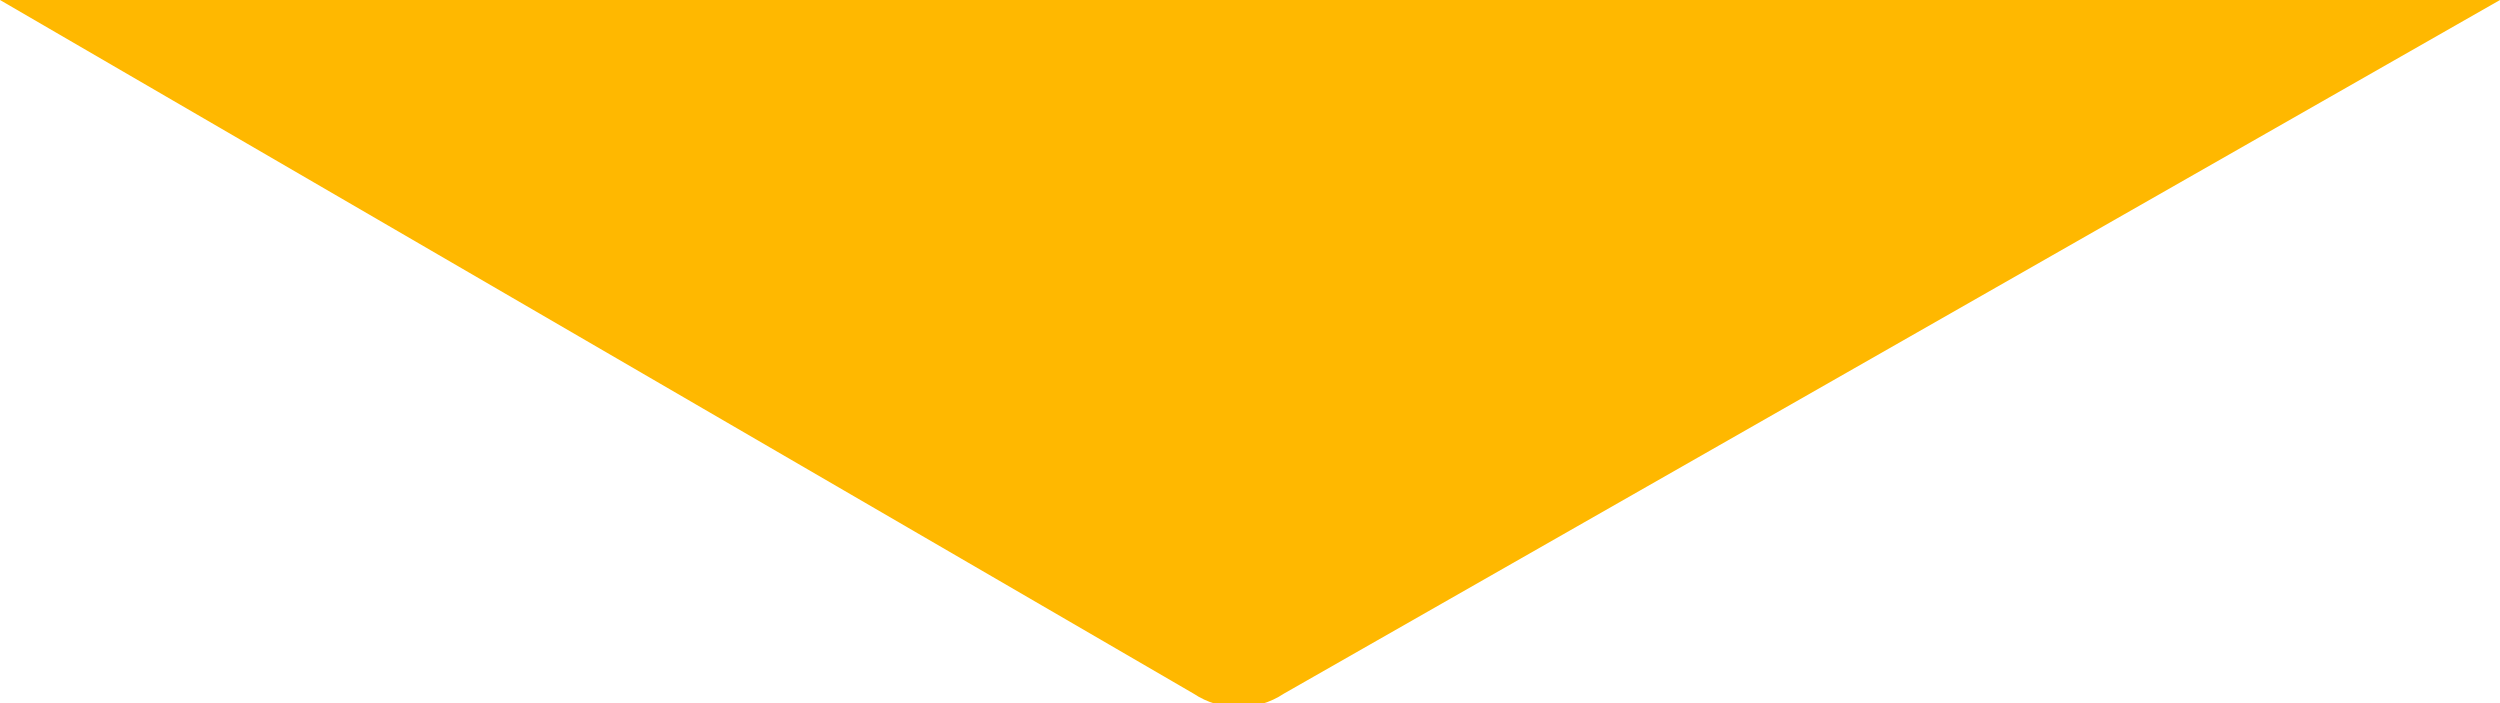
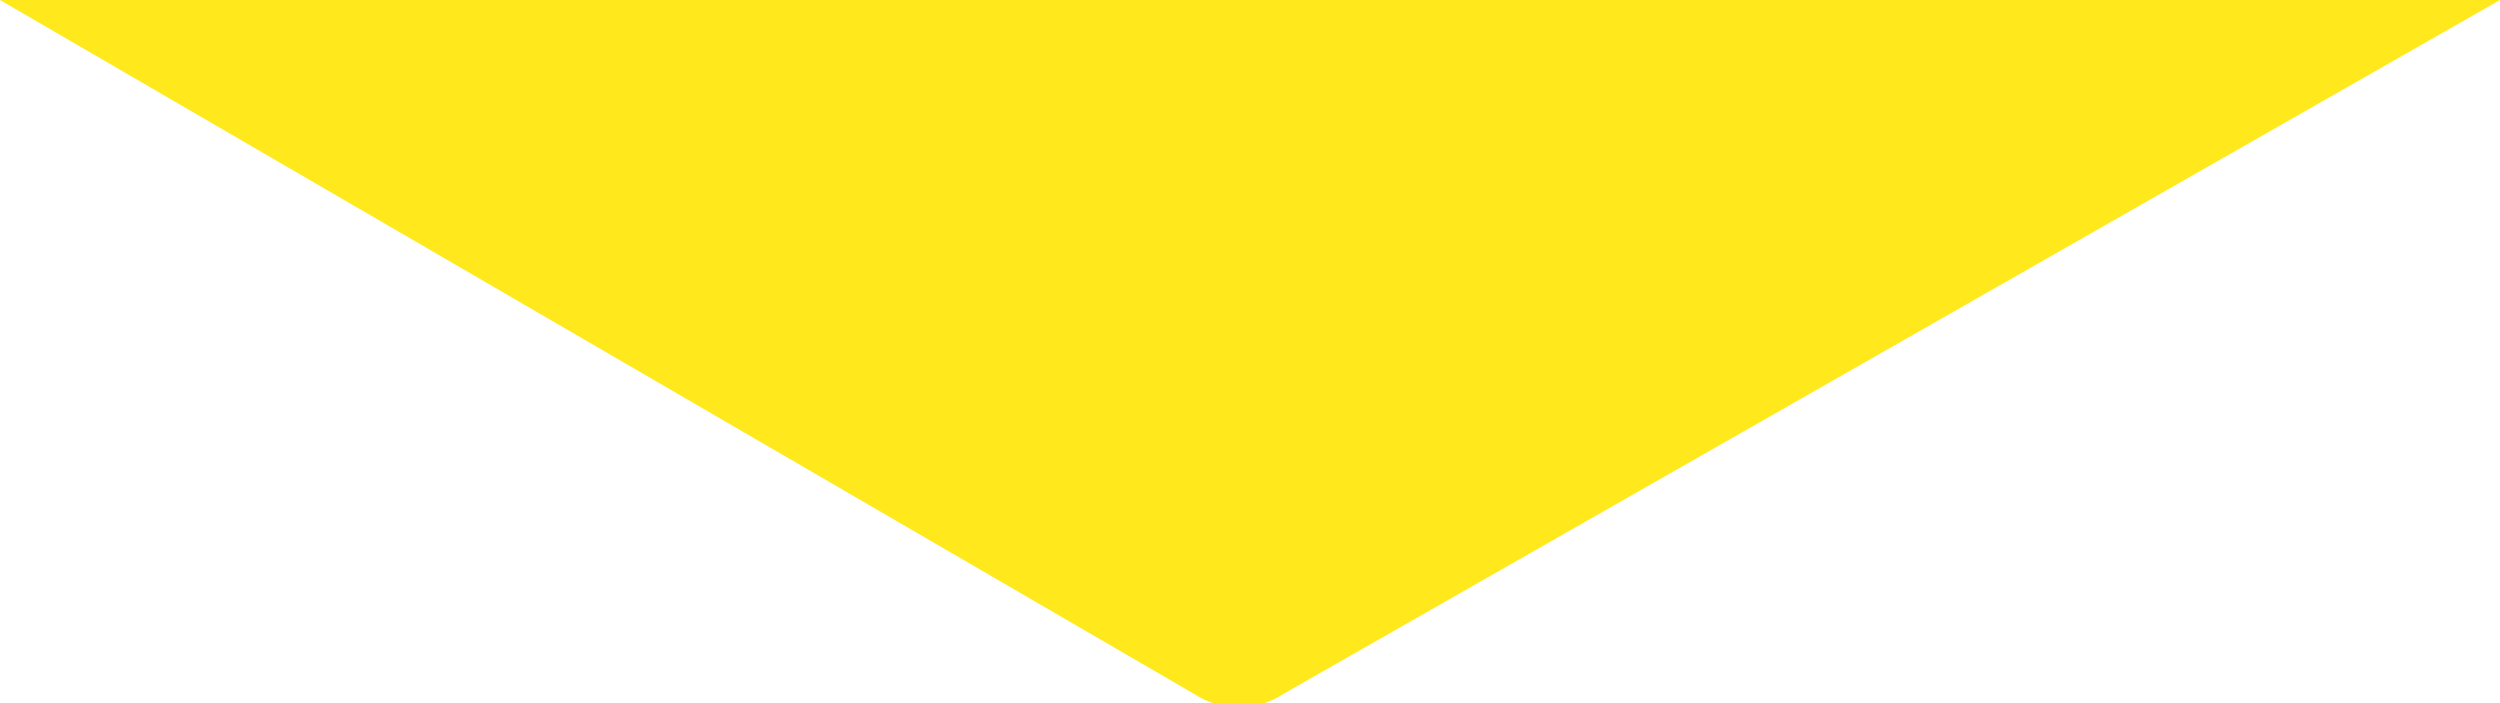
<svg xmlns="http://www.w3.org/2000/svg" version="1.1" id="Слой_1" x="0px" y="0px" viewBox="0 0 55.5 15.6" style="enable-background:new 0 0 55.5 15.6;" xml:space="preserve">
  <style type="text/css">
- 	.st0{fill:#FFB800;}
+ 	.st0{fill:#FFE81B;}
</style>
  <path class="st0" d="M28.5,15.4c-0.6,0.4-1.4,0.4-2,0L0,0l55.5,0L28.5,15.4z" />
</svg>
